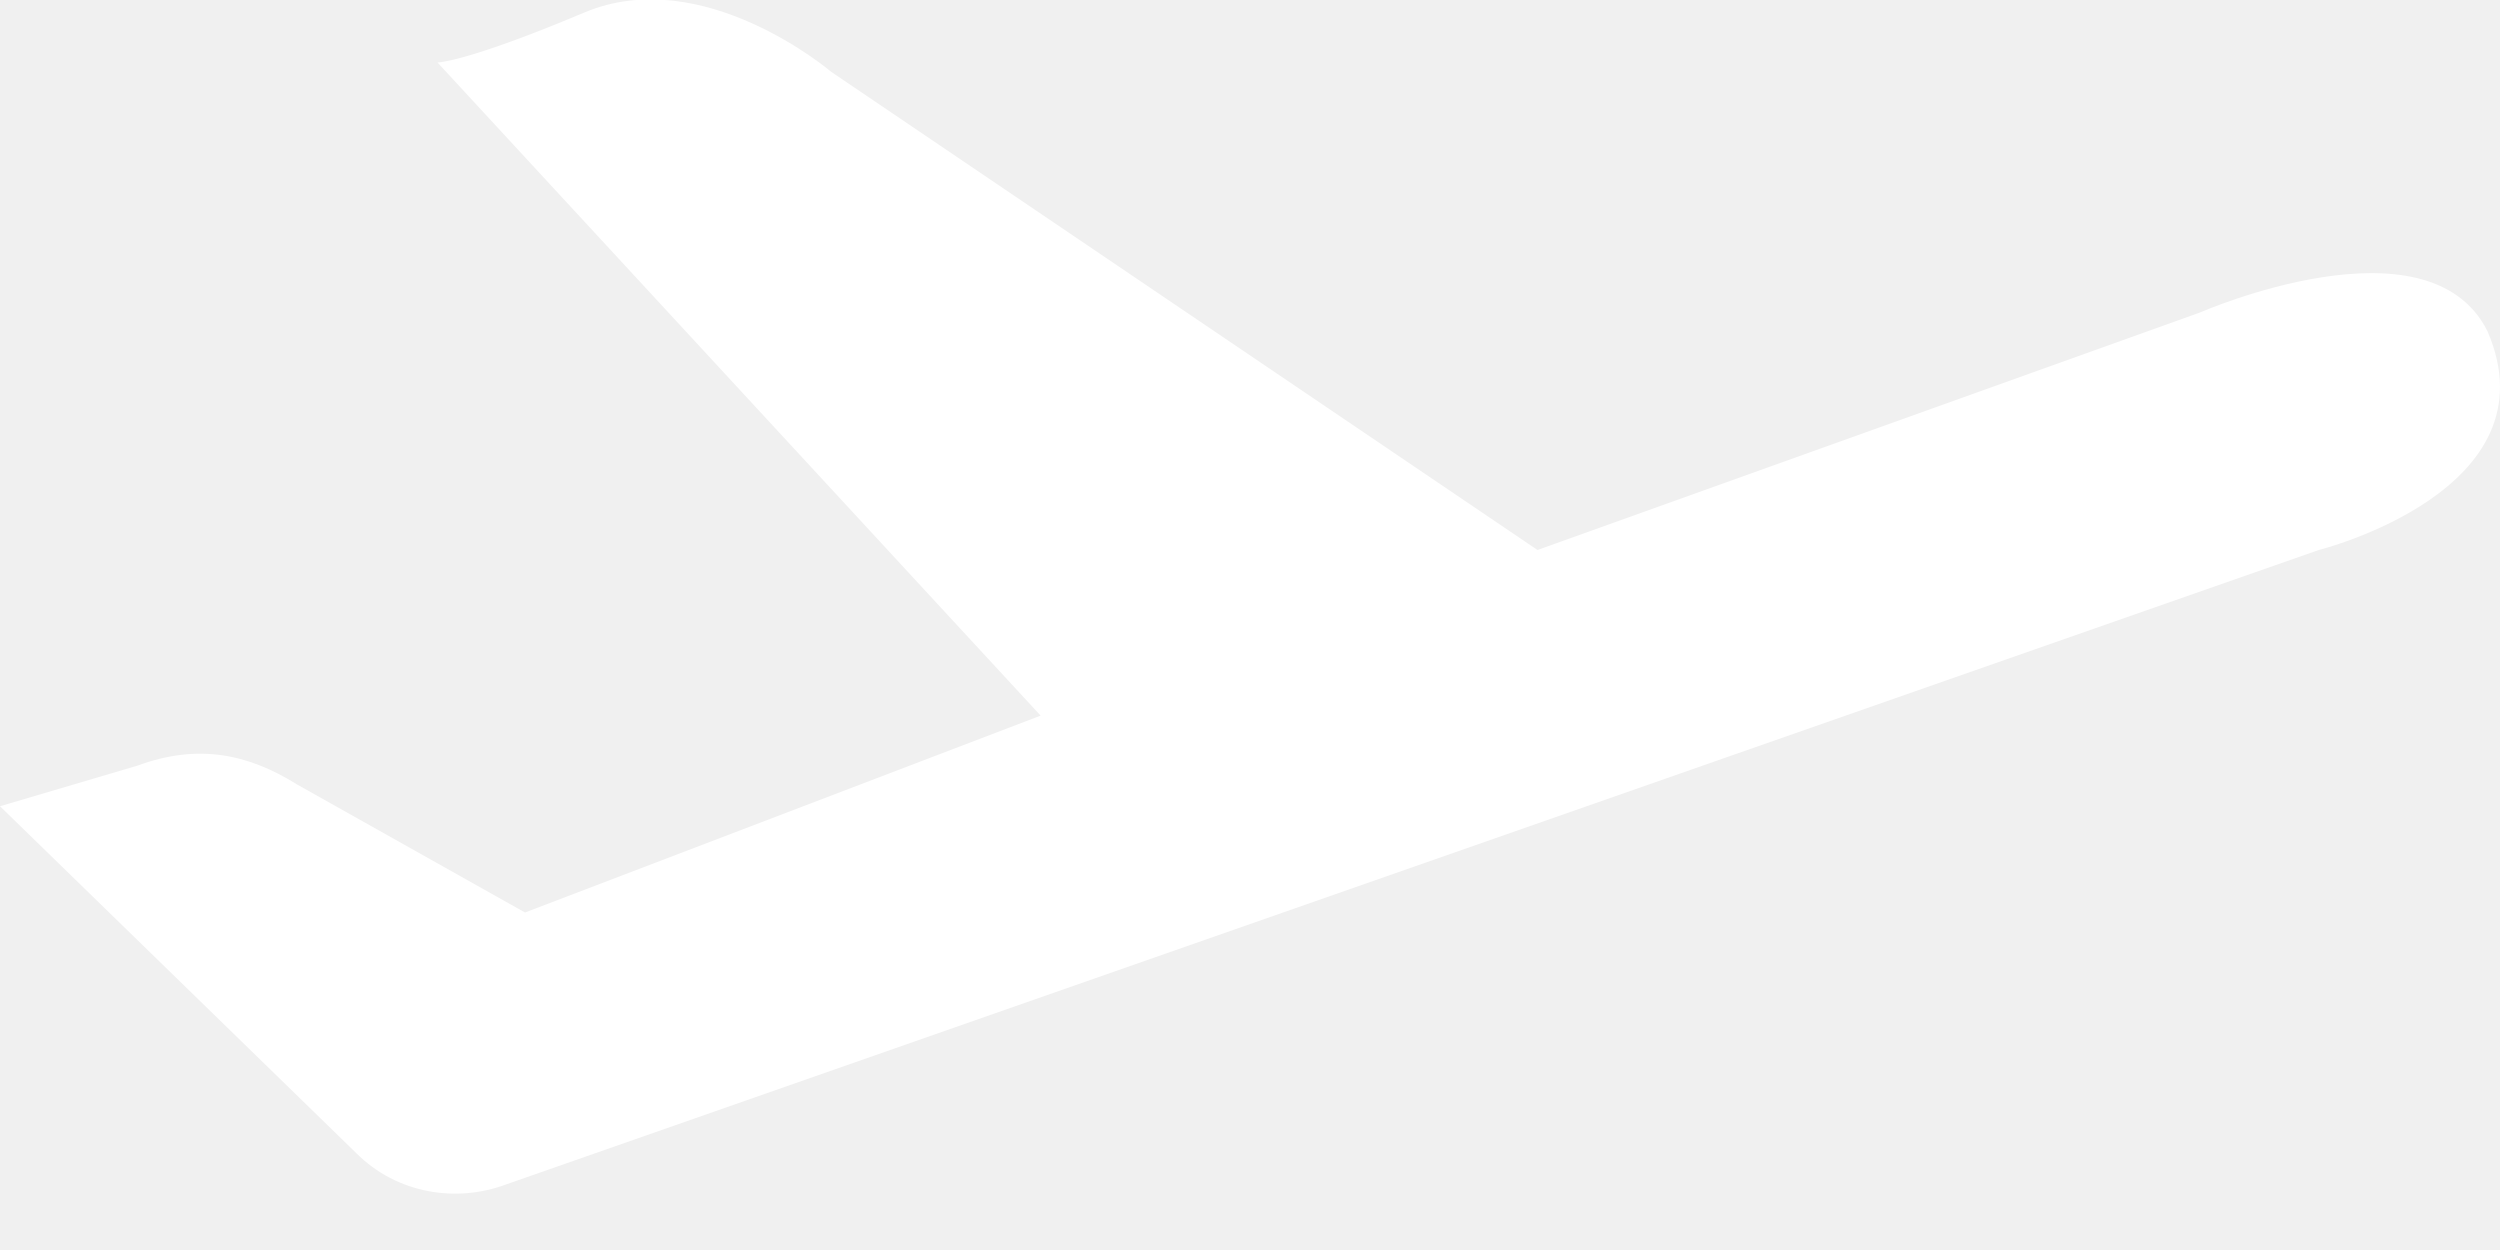
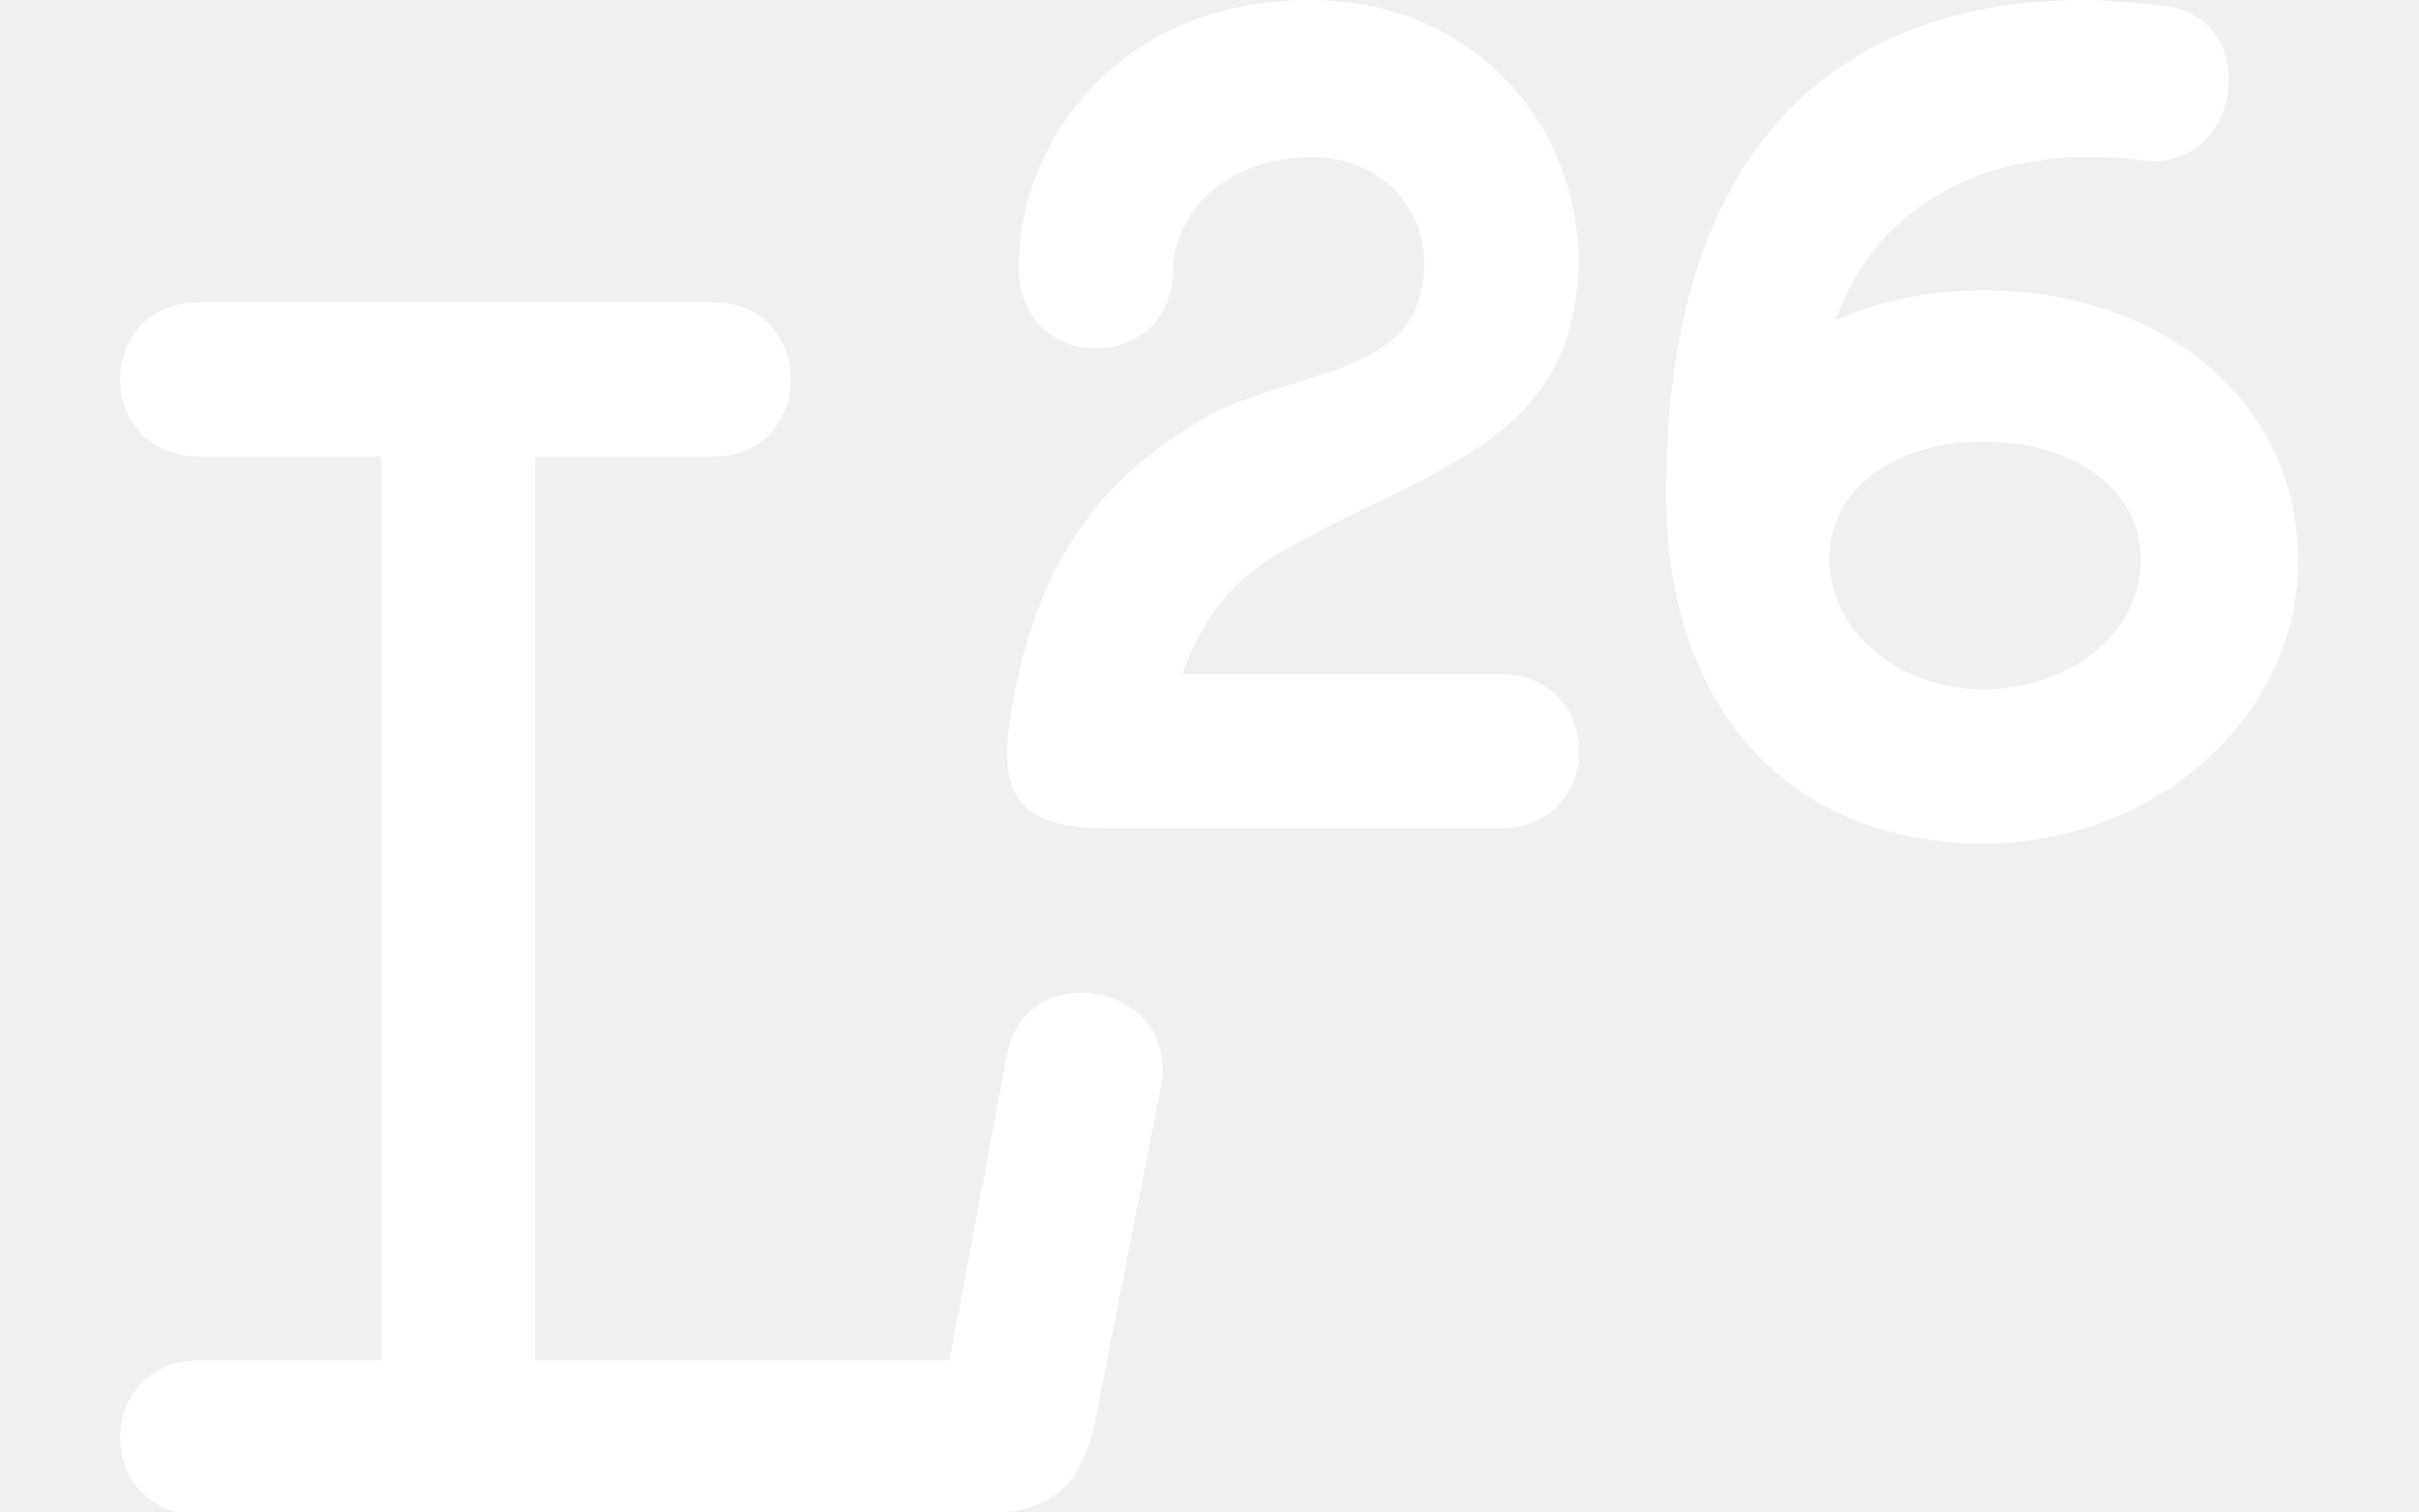
- <svg xmlns="http://www.w3.org/2000/svg" version="1.1" id="레이어_1" x="0px" y="0px" viewBox="0 0 80 40" style="enable-background:new 0 0 80 40;" xml:space="preserve">
+ <svg xmlns="http://www.w3.org/2000/svg" version="1.1" id="레이어_1" x="0px" y="0px" viewBox="0 0 80 50" style="enable-background:new 0 0 80 50;" xml:space="preserve">
  <style type="text/css">
	.st0{fill:#FFFFFF;}
</style>
-   <path class="st0" d="M0,25.8l11.4,11.1c1.3,1.3,3.2,1.6,4.8,1l58-20.3c0,0,7.6-1.9,5.4-7c-1.9-3.8-9.2-0.6-9.2-0.6l-21.2,7.6  L26.6,2.3c0,0-4.1-3.5-7.9-1.9S14,2,14,2l19.3,20.9l-16.5,6.3l-7.3-4.1c-1.6-1-3.2-1.3-5.1-0.6L0,25.8z" />
+   <path class="st0" d="M36.3,46.6c-0.5,2.7-1.5,3.5-4.3,3.5H6.6c-3.5,0-3.5-5.1,0-5.1h6V15.1h-6c-3.5,0-3.5-5.1,0-5.1h17  c3.4,0,3.4,5.1,0,5.1h-5.9V45h13.7l1.9-10.1c0.6-3.3,5.7-2.4,5.1,1L36.3,46.6z" />
+   <path class="st0" d="M42.3,18.3c-1.4,0.8-2.5,2-3.2,4h10.5c3.5,0,3.5,5.1,0,5.1h-13c-2.7,0-3.6-0.9-3.2-3.6c0.9-5.8,3.5-8.2,6.3-9.9  c3.1-1.8,7.4-1.3,7.4-5.2c0-1.9-1.5-3.5-3.7-3.5c-3,0-4.6,2-4.6,3.7c0,3.5-5.1,3.5-5.1,0C33.6,5,36.8,0,43.3,0  c5.5,0,8.9,4.2,8.9,8.6C52.2,14.7,47.1,15.5,42.3,18.3z" />
+   <path class="st0" d="M65.6,27.9c-6.2,0-10.5-4.2-10.5-11.6C55.1,4.2,61.4,0,68.9,0c0.9,0,1.7,0.1,2.7,0.2c3.3,0.4,2.5,5.6-0.8,5.1  c-0.7-0.1-1.2-0.1-1.8-0.1c-3.8,0-7,1.8-8.3,5.4c1.5-0.7,3.3-1,4.9-1c5.6,0,10.4,3.4,10.4,9C76,23.6,71.4,27.9,65.6,27.9z   M65.6,14.6c-2.7,0-5.1,1.4-5.1,3.9c0,2.3,2.2,4.3,5.1,4.3c2.8,0,5.2-1.8,5.2-4.3C70.8,16,68.3,14.6,65.6,14.6z" />
</svg>
